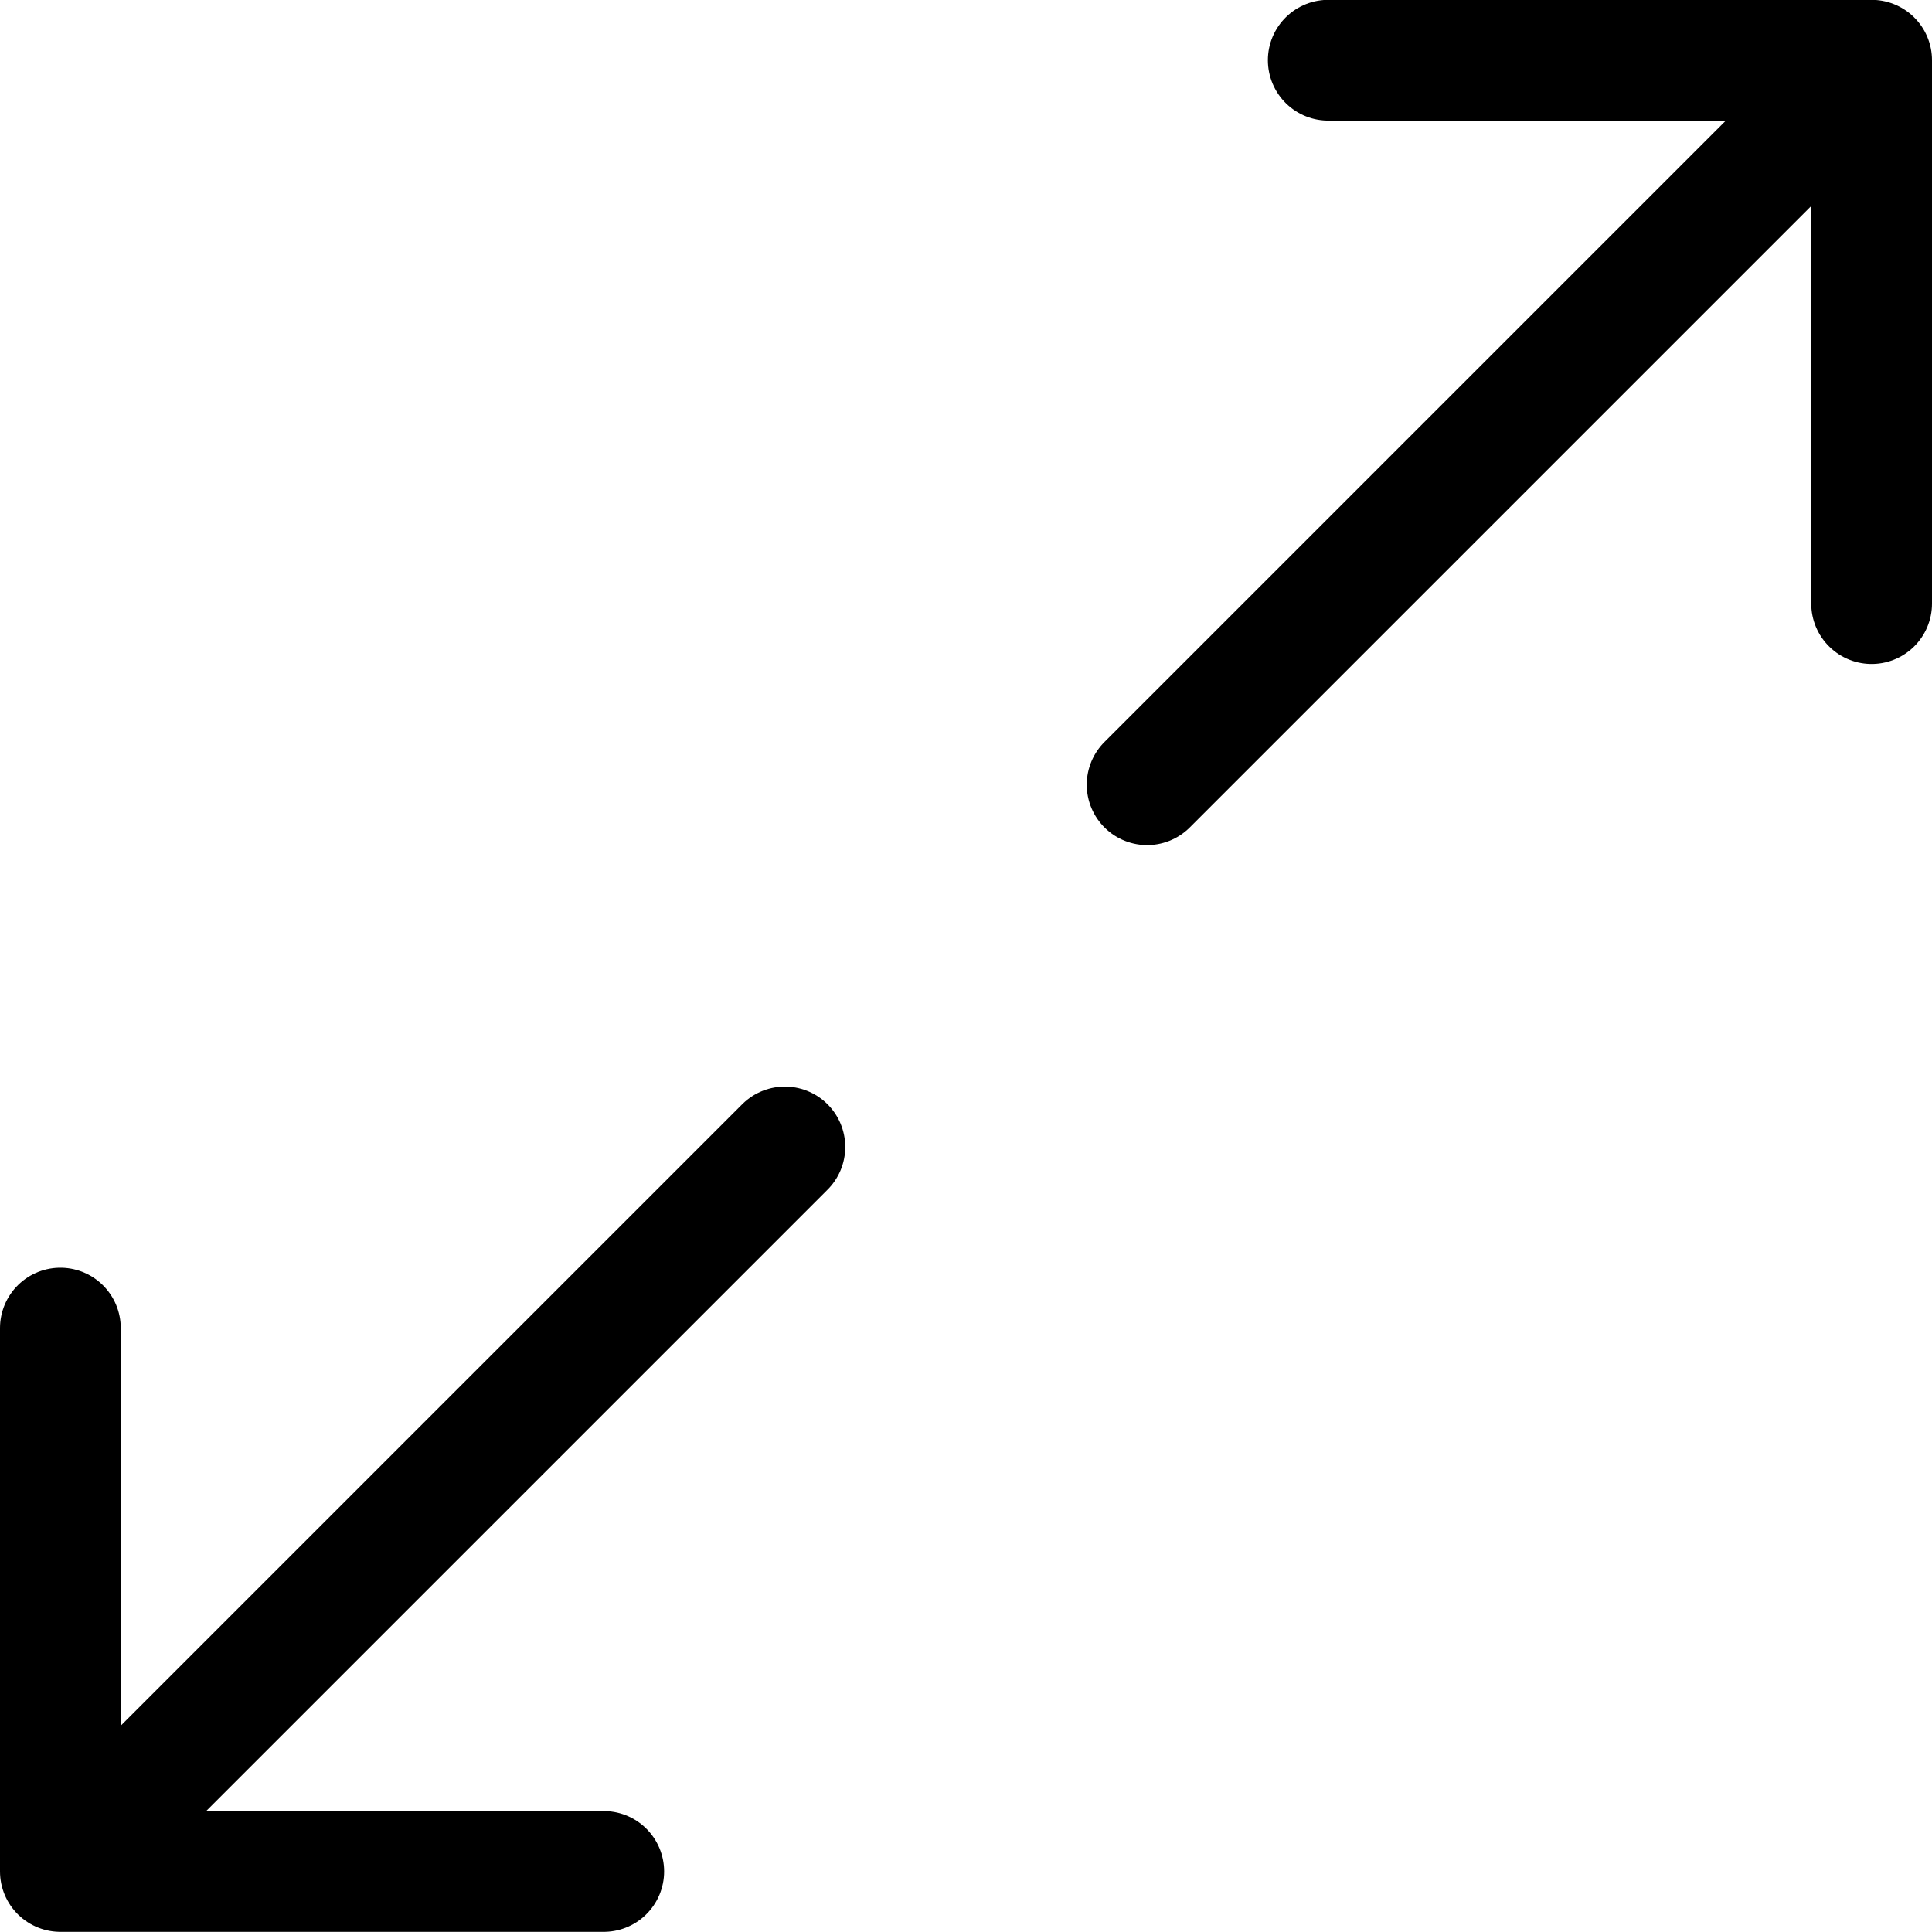
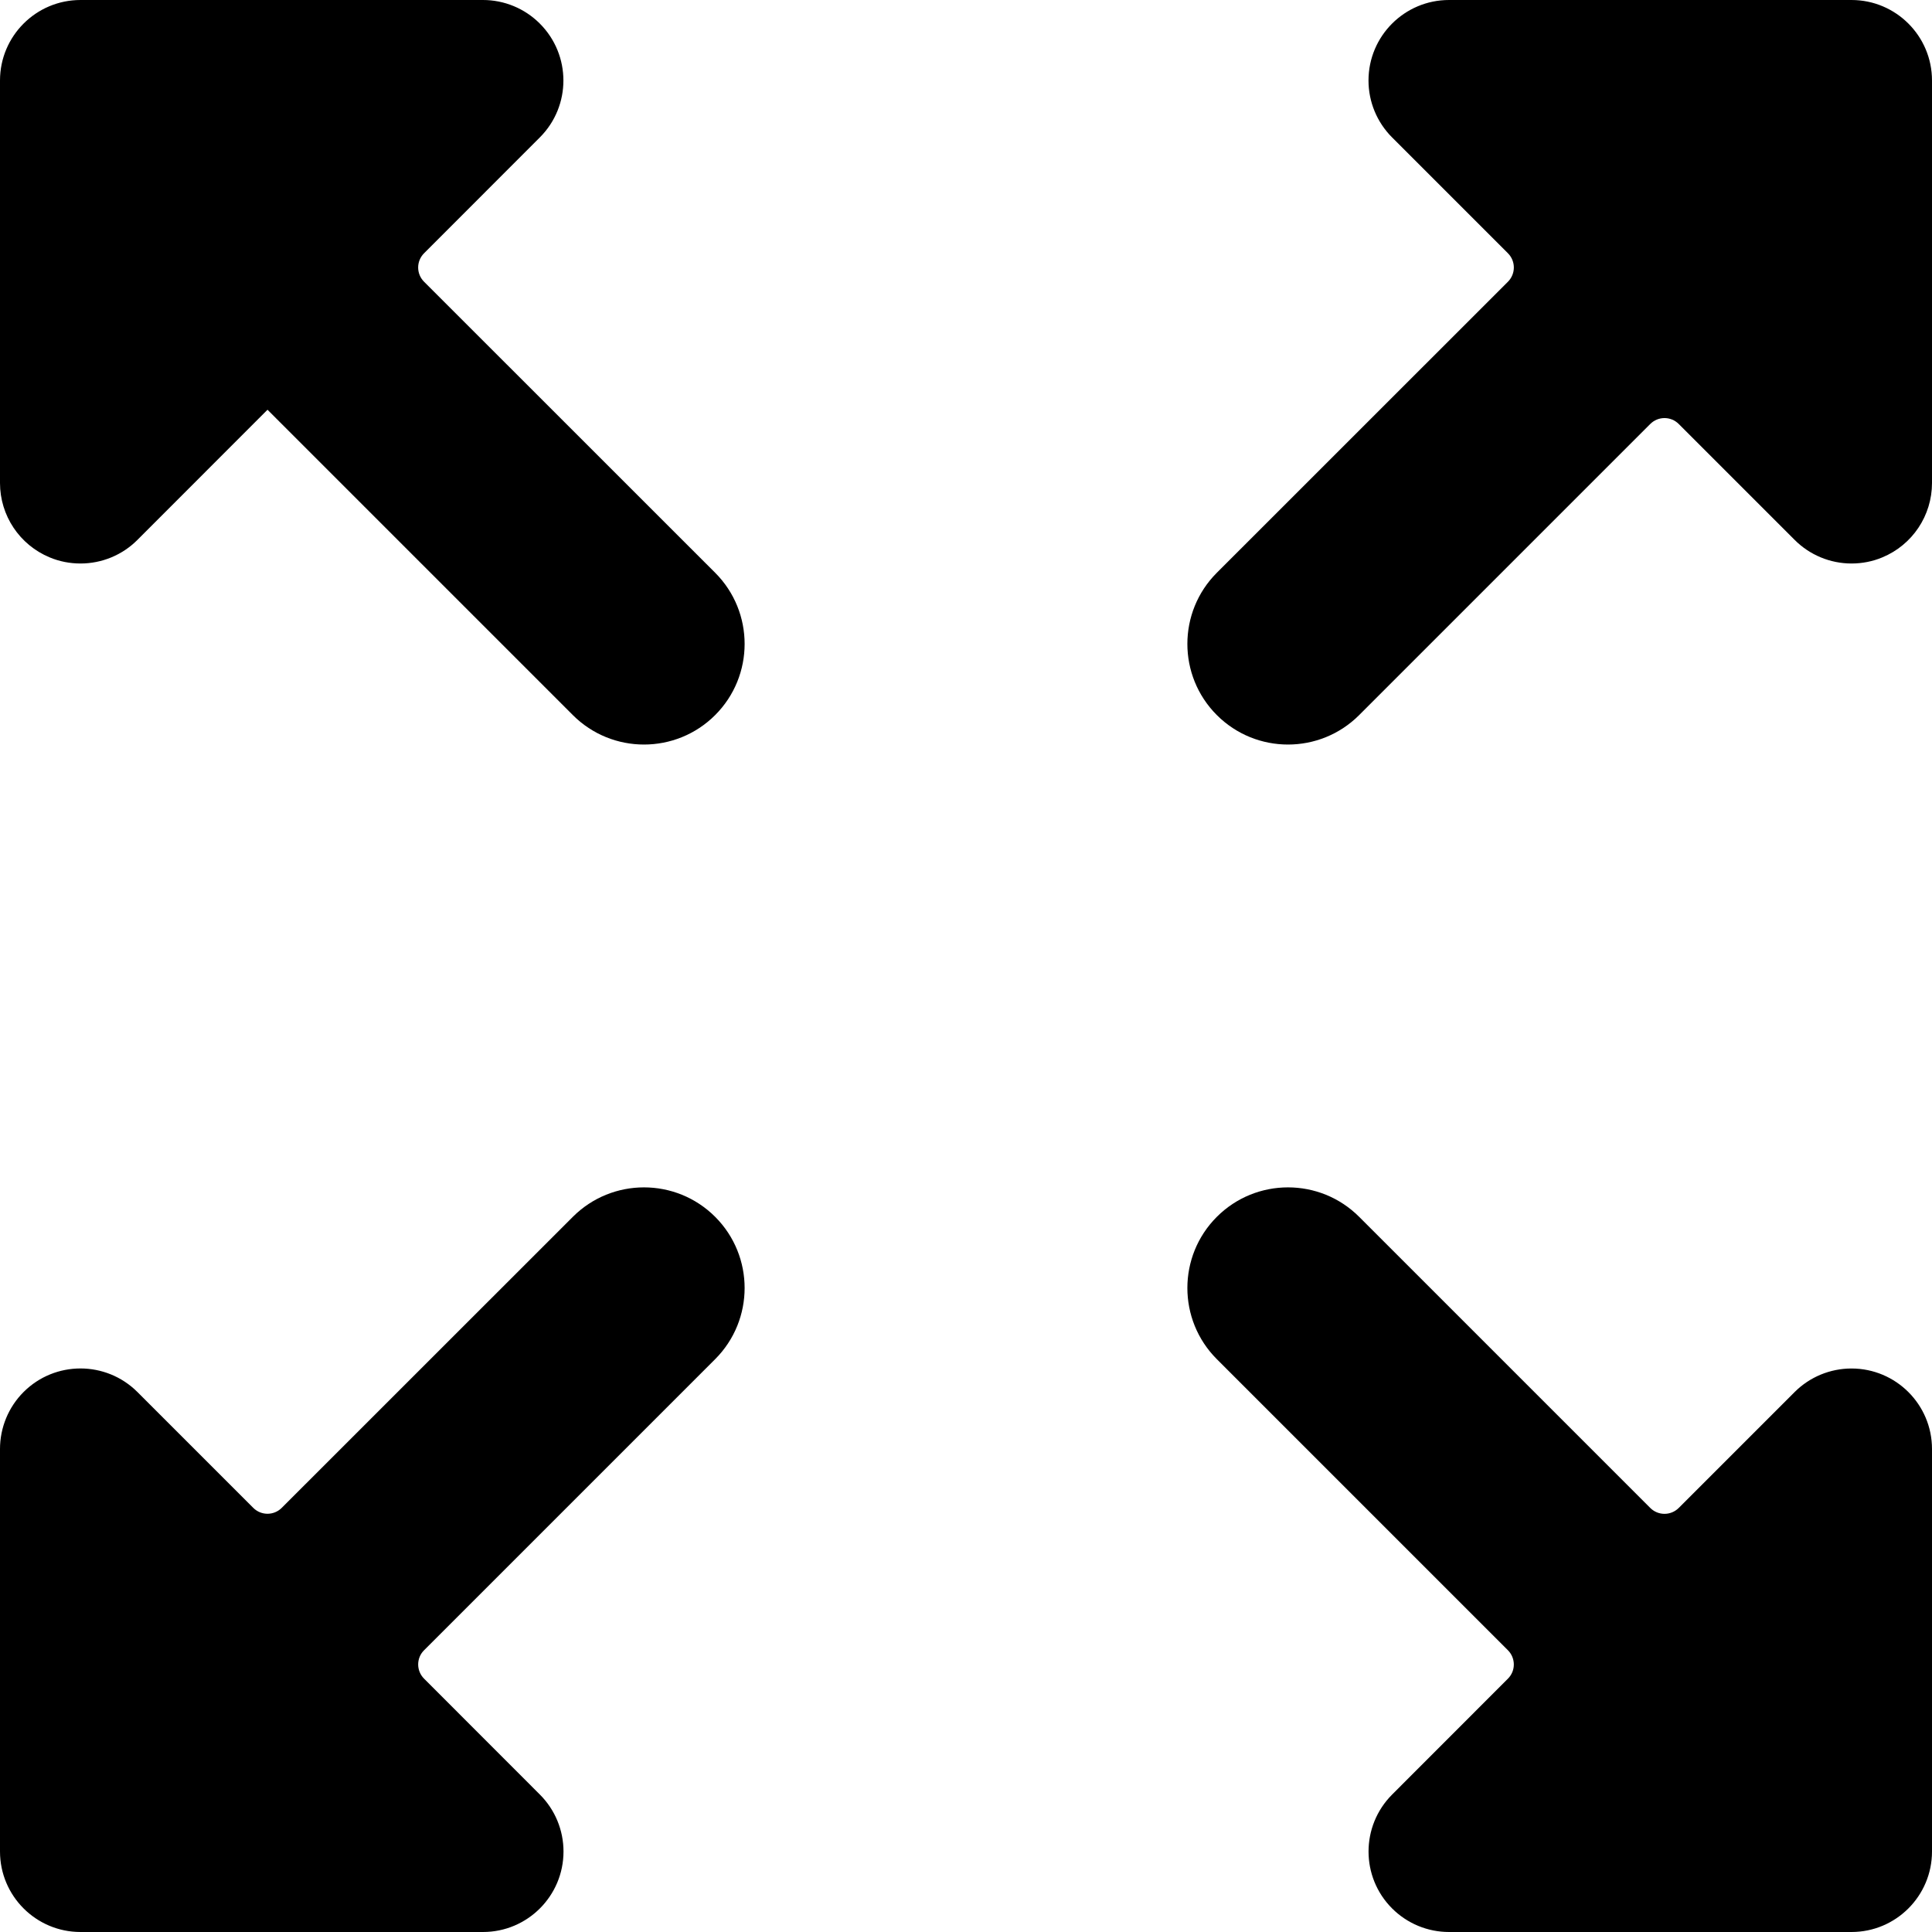
- <svg xmlns="http://www.w3.org/2000/svg" viewBox="0 0 24 24">
-   <path fill="none" stroke="currentColor" stroke-linecap="round" stroke-linejoin="round" stroke-width="1.5" d="M9.75 14.248l-9 9M23.25 7.498V.748H16.5M.75 16.498v6.75H7.5M23.25.748l-9 9" />
+ <svg xmlns="http://www.w3.org/2000/svg" version="1.1" viewBox="0 0 24 24" height="24" width="24">
+   <g transform="matrix(1,0,0,1,0,0)">
+     <path d="M0,23c0,0.552,0.448,1,1,1h5c0.552,0,1-0.448,1-1c0-0.265-0.105-0.519-0.293-0.707l-1.439-1.44 c-0.097-0.097-0.098-0.255-0.001-0.352c0,0,0.001-0.001,0.001-0.001l3.616-3.616c0.488-0.488,0.488-1.28,0-1.768 c-0.488-0.488-1.28-0.488-1.768,0L3.5,18.731c-0.098,0.098-0.256,0.098-0.354,0c0,0,0,0,0,0l-1.439-1.439 c-0.391-0.39-1.024-0.39-1.414,0C0.105,17.48,0,17.735,0,18V23z M24,1c0-0.552-0.448-1-1-1h-5c-0.552,0-1,0.448-1,1 c0,0.265,0.105,0.519,0.293,0.707l1.439,1.439c0.098,0.098,0.098,0.256,0,0.354c0,0,0,0,0,0l-3.616,3.615 c-0.488,0.488-0.488,1.28,0,1.768c0.488,0.488,1.28,0.488,1.768,0L20.5,5.267c0.098-0.098,0.256-0.098,0.354,0c0,0,0,0,0,0 l1.439,1.439C22.48,6.894,22.735,7,23,7c0.131,0,0.262-0.025,0.383-0.076C23.757,6.769,24,6.404,24,6V1z M0,6 c0,0.404,0.243,0.769,0.617,0.924C0.738,6.975,0.869,7,1,7c0.265,0,0.52-0.105,0.707-0.293L3.323,5.09l3.793,3.793 c0.488,0.488,1.28,0.488,1.768,0c0.488-0.488,0.488-1.28,0-1.768L5.268,3.5c-0.098-0.098-0.098-0.256,0-0.354c0,0,0,0,0,0 l1.439-1.44c0.39-0.391,0.389-1.024-0.002-1.414C6.518,0.105,6.264,0,6,0H1C0.448,0,0,0.448,0,1V6z M24,18c0-0.552-0.448-1-1-1 c-0.265,0-0.519,0.105-0.707,0.293l-1.439,1.439c-0.098,0.098-0.256,0.098-0.354,0c0,0,0,0,0,0l-3.616-3.616 c-0.488-0.488-1.28-0.488-1.768,0c-0.488,0.488-0.488,1.28,0,1.768l0,0l3.616,3.616c0.097,0.097,0.098,0.255,0.001,0.352 c0,0-0.001,0.001-0.001,0.001l-1.439,1.44c-0.39,0.391-0.39,1.024,0,1.414C17.481,23.895,17.735,24,18,24h5c0.552,0,1-0.448,1-1V18 z" stroke="none" fill="currentColor" stroke-width="0" stroke-linecap="round" stroke-linejoin="round" />
+   </g>
</svg>
